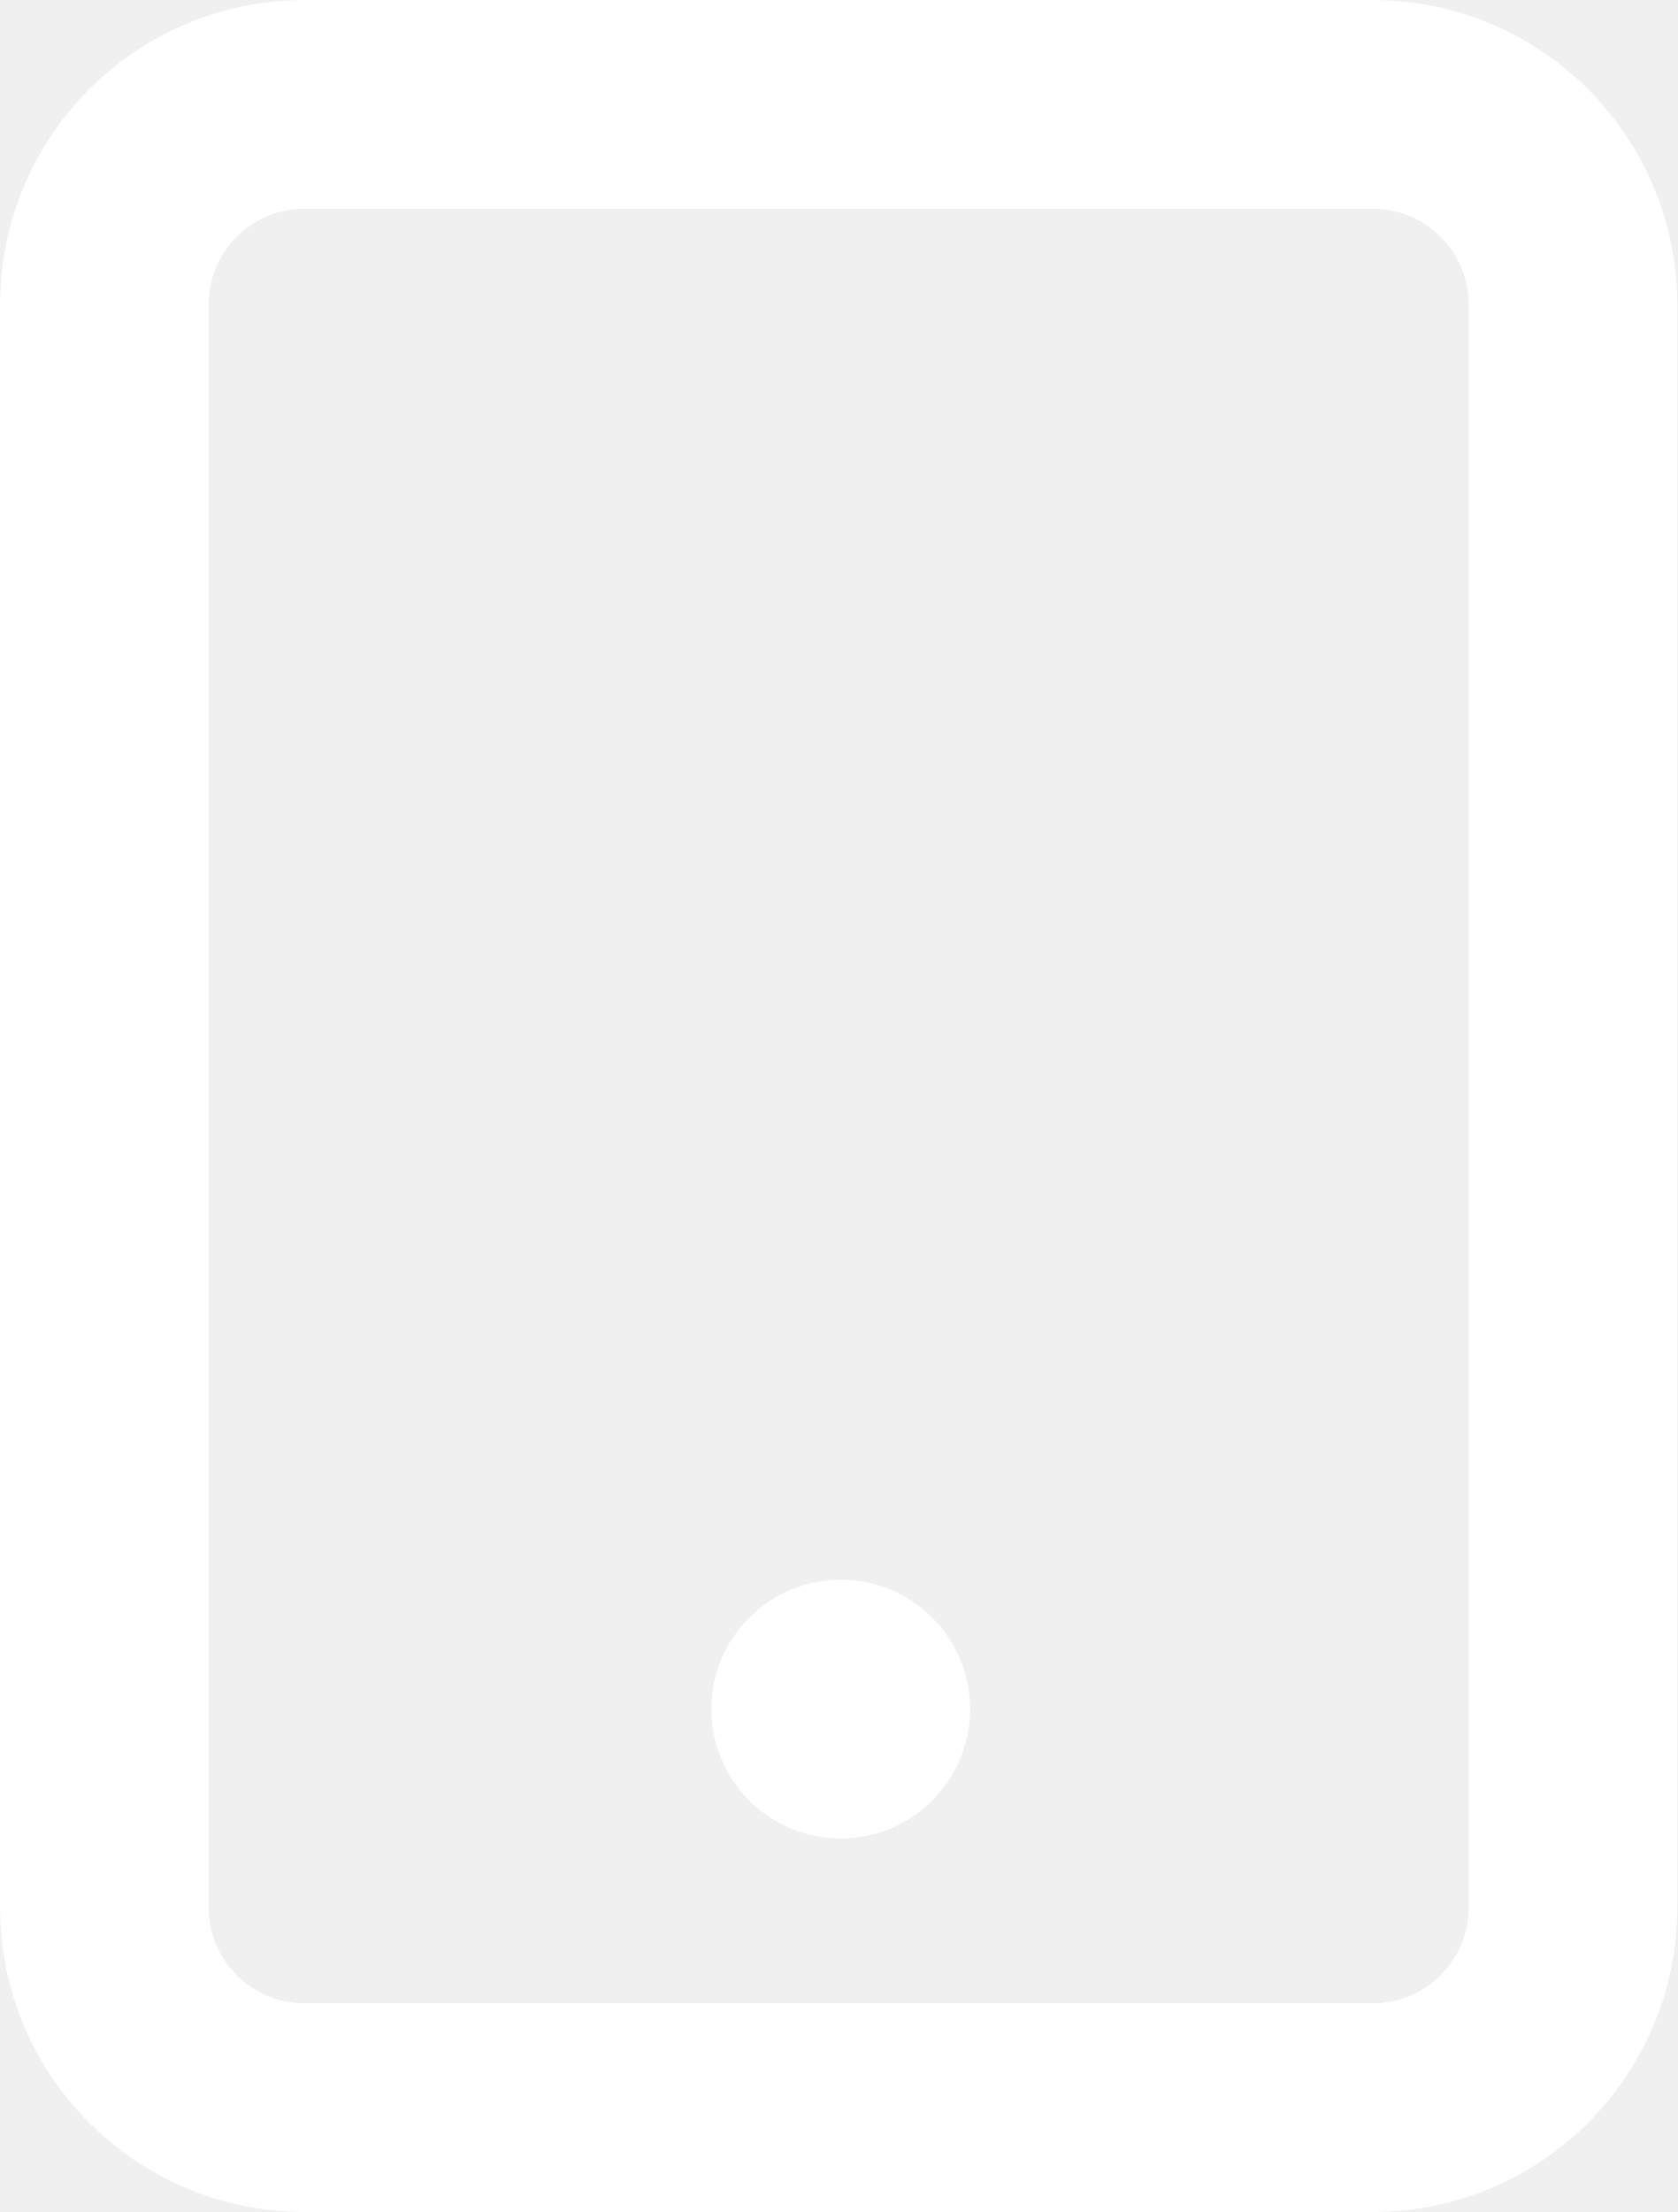
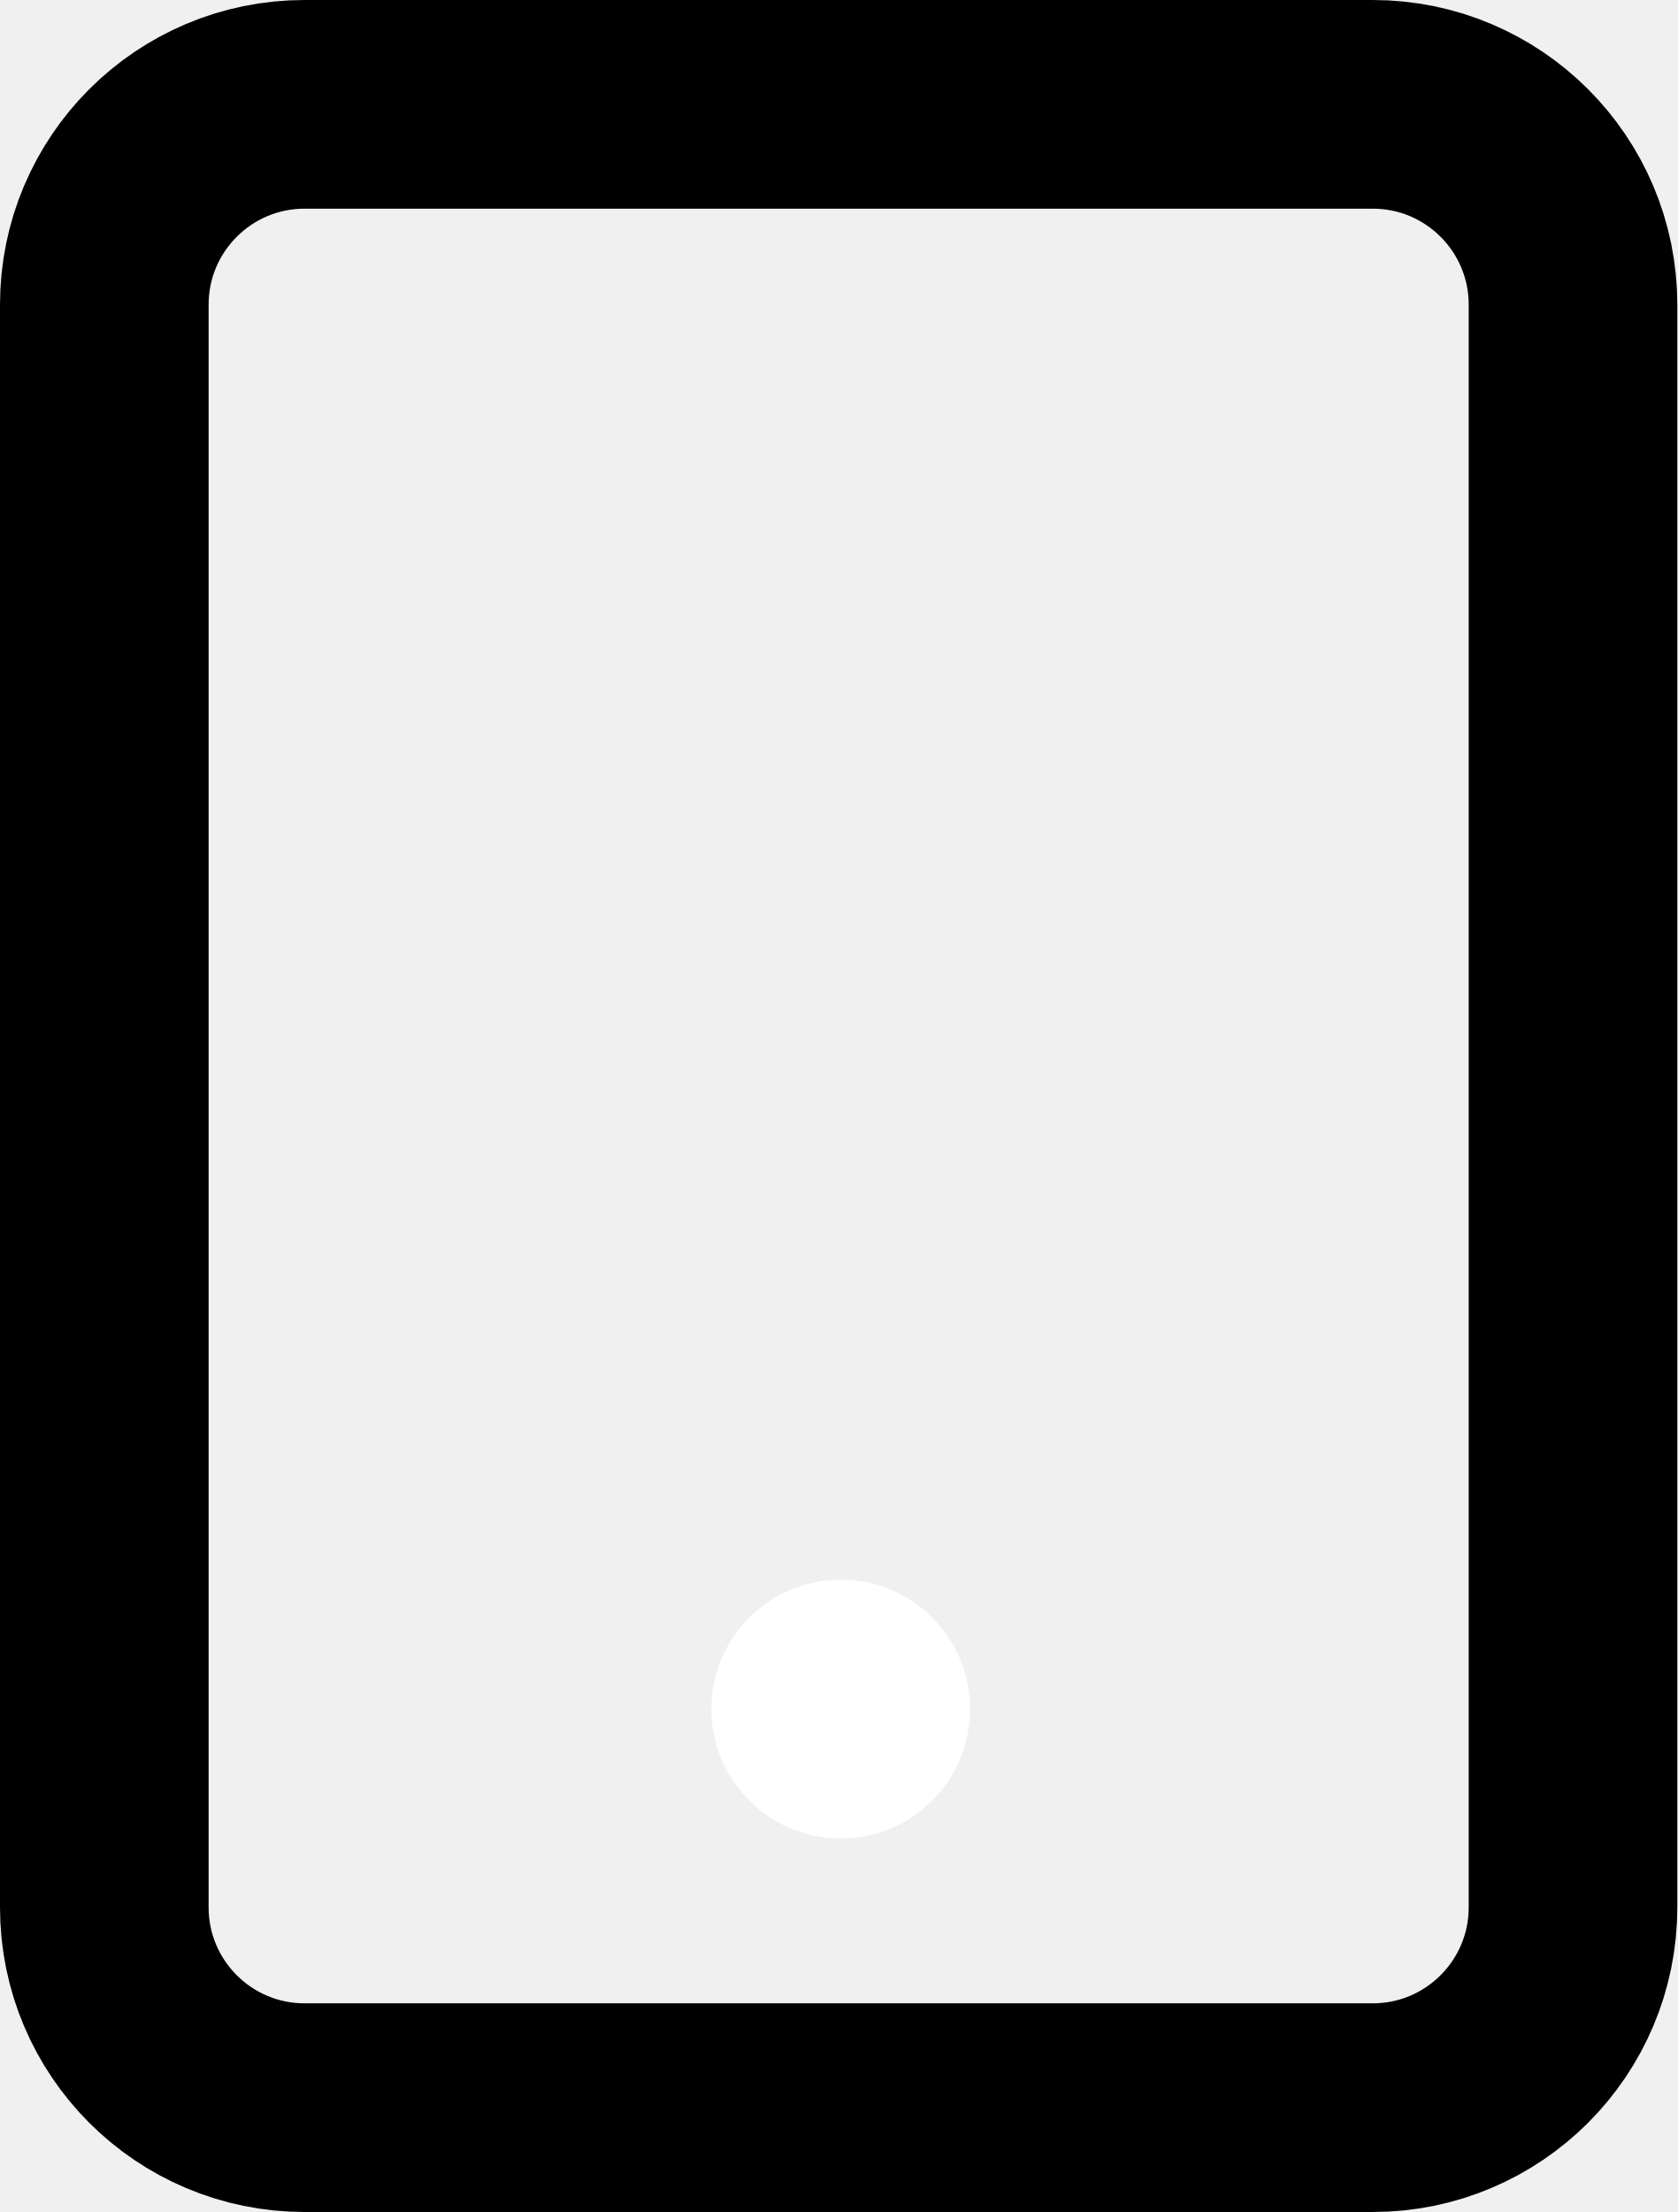
<svg xmlns="http://www.w3.org/2000/svg" width="402" height="530">
  <g transform="translate(-2994.5 1461.5)">
-     <rect width="352" height="480" rx="48" transform="translate(3019.5 -1436.5)" stroke-width="50" stroke="#fff" stroke-linecap="round" stroke-linejoin="round" fill="none" />
+     <rect width="352" height="480" rx="48" transform="translate(3019.5 -1436.5)" stroke-width="50" stroke="currentColor" stroke-linecap="round" stroke-linejoin="round" fill="none" />
    <circle cx="31" cy="31" r="31" transform="translate(3165 -1083)" fill="#fff" />
  </g>
</svg>
